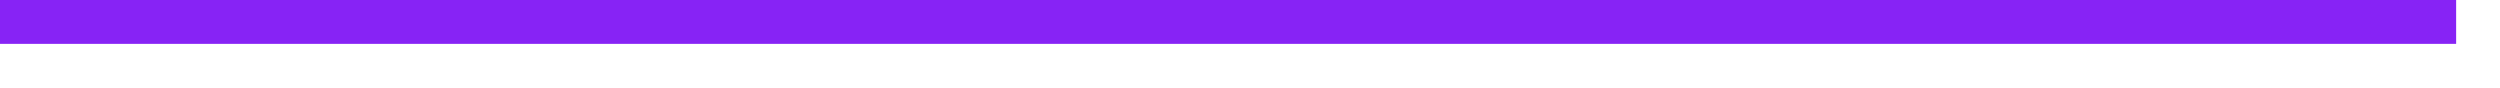
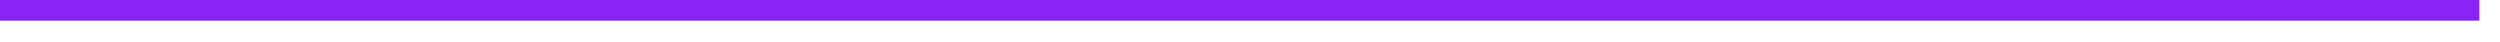
- <svg xmlns="http://www.w3.org/2000/svg" version="1.1" width="57px" height="2px">
-   <g transform="matrix(1 0 0 1 -590 -637 )">
-     <path d="M 590 637.5  L 646 637.5  " stroke-width="1" stroke="#8723f5" fill="none" />
+ <svg xmlns="http://www.w3.org/2000/svg" version="1.1" width="121px" height="2px">
+   <g transform="matrix(1 0 0 1 -226 -334 )">
+     <path d="M 226 334.5  L 346 334.5  " stroke-width="1" stroke="#8723f5" fill="none" />
  </g>
</svg>
